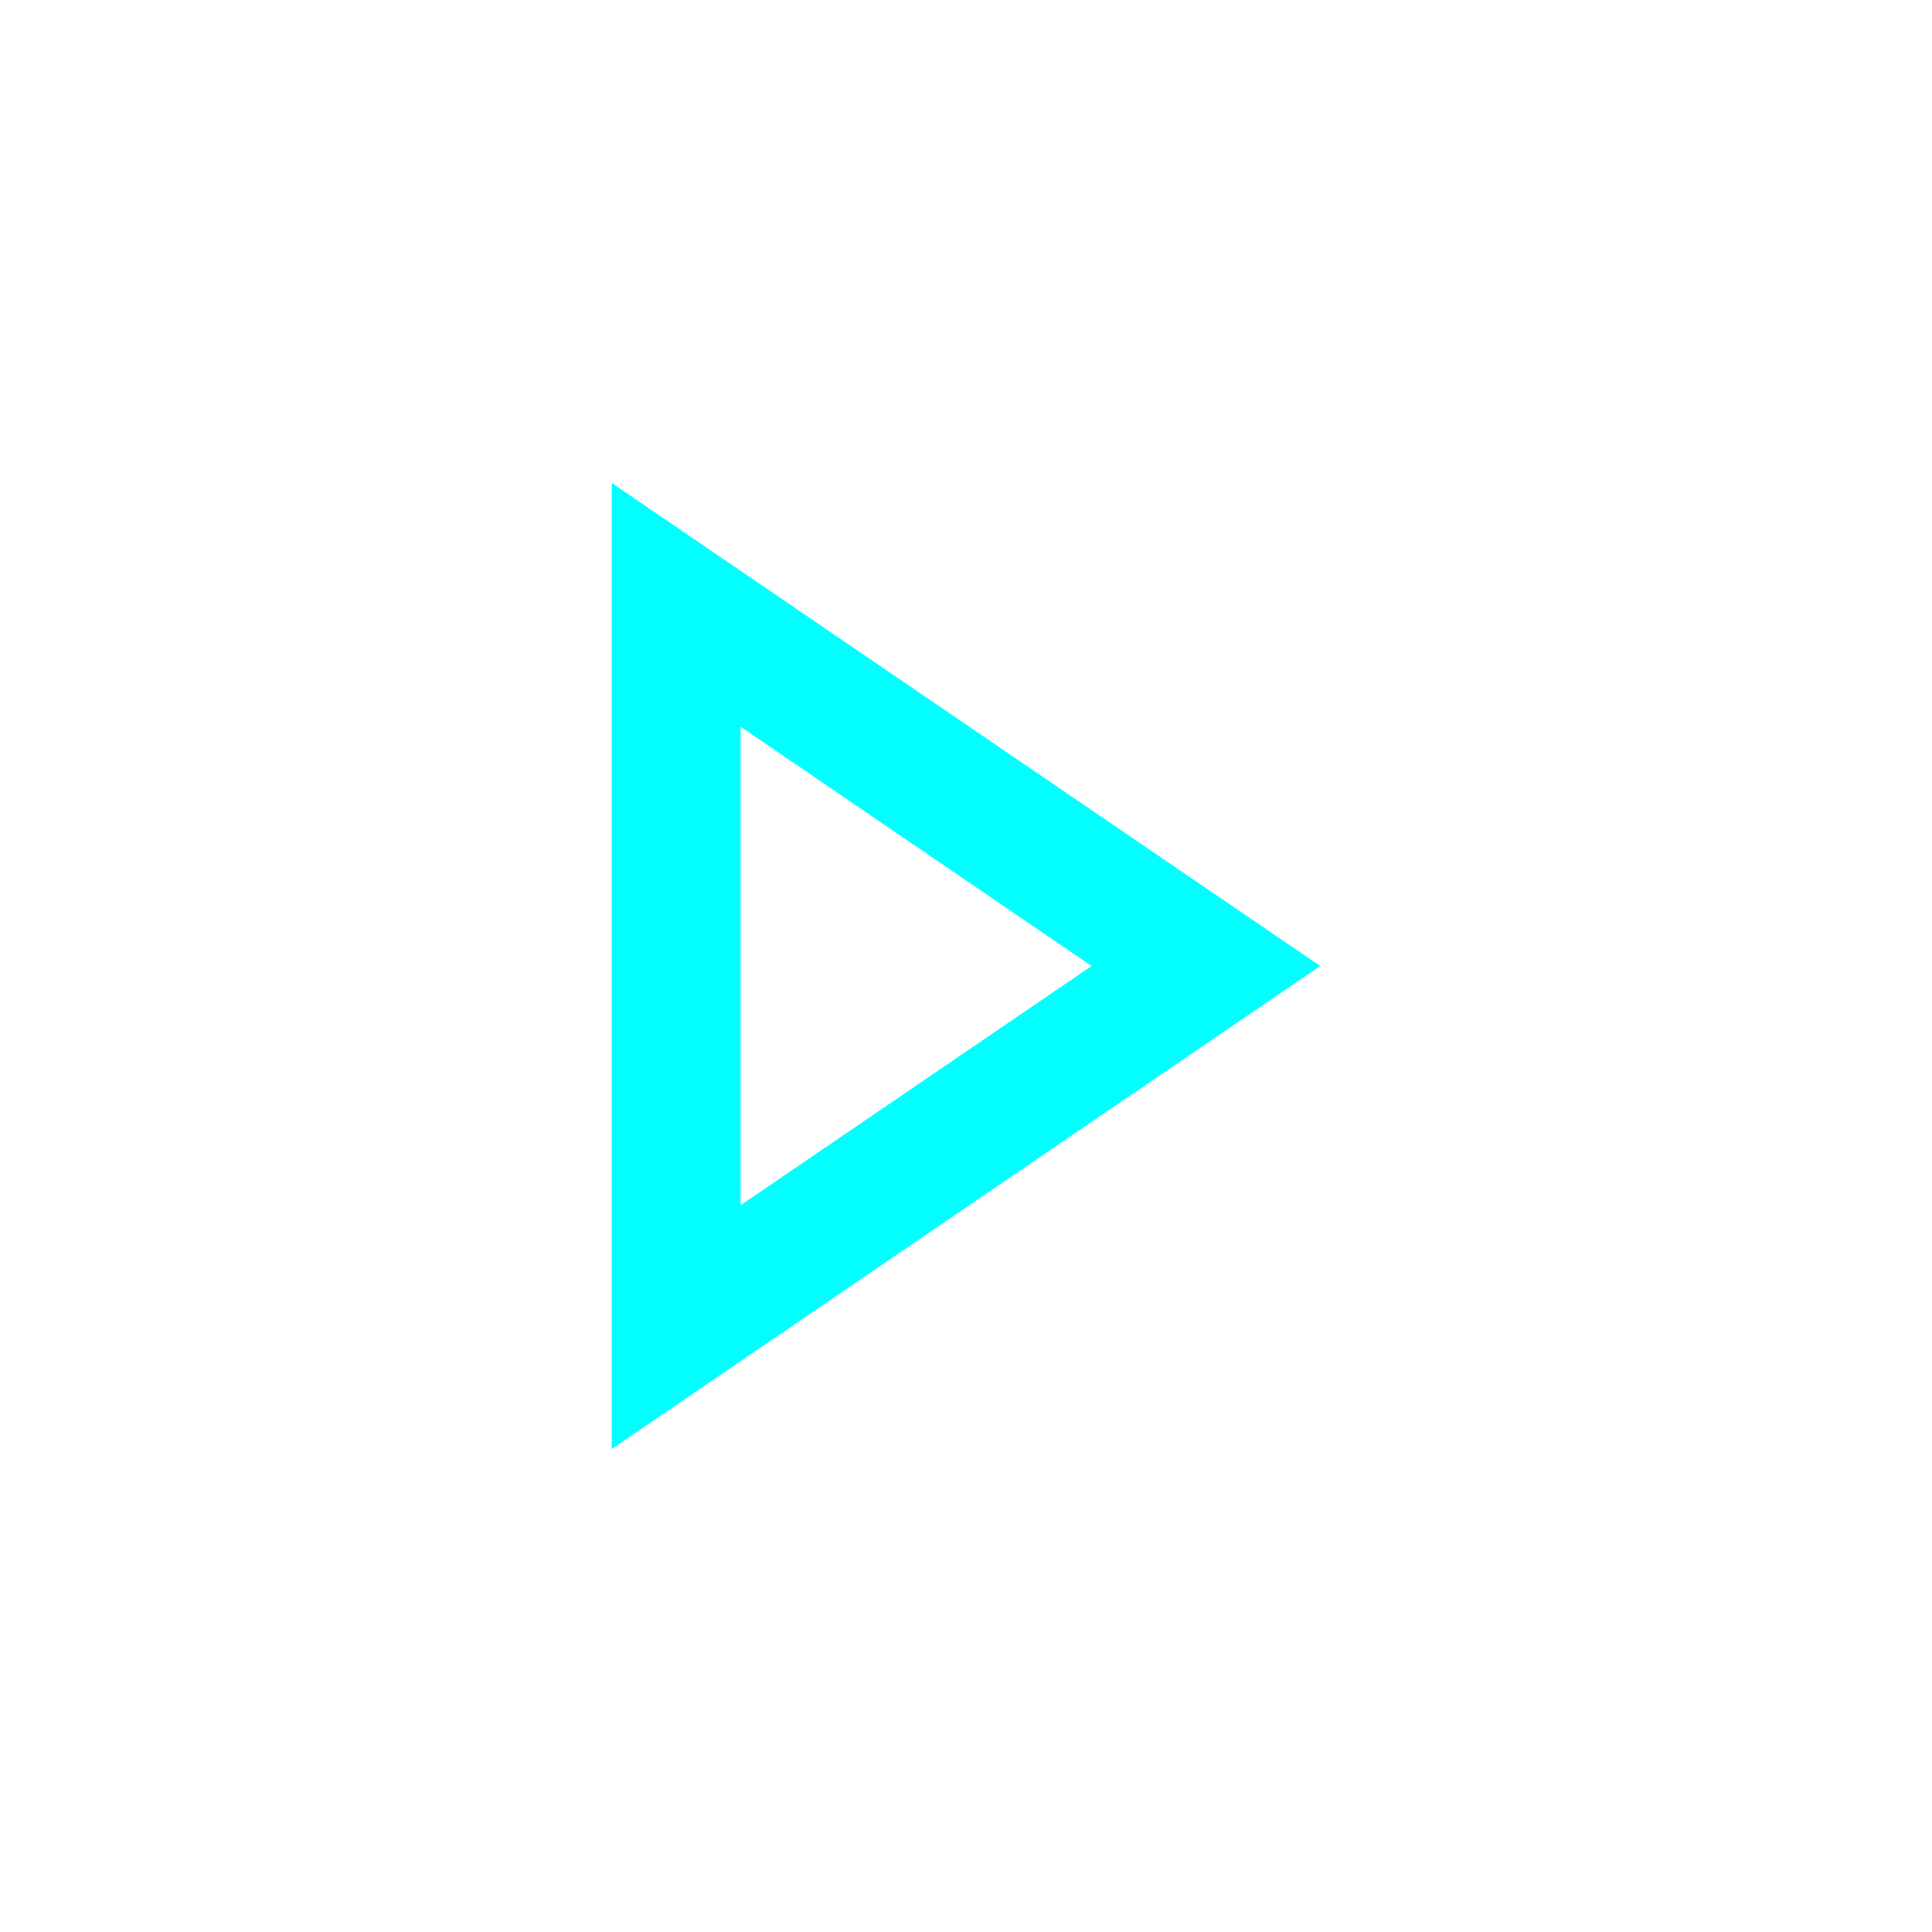
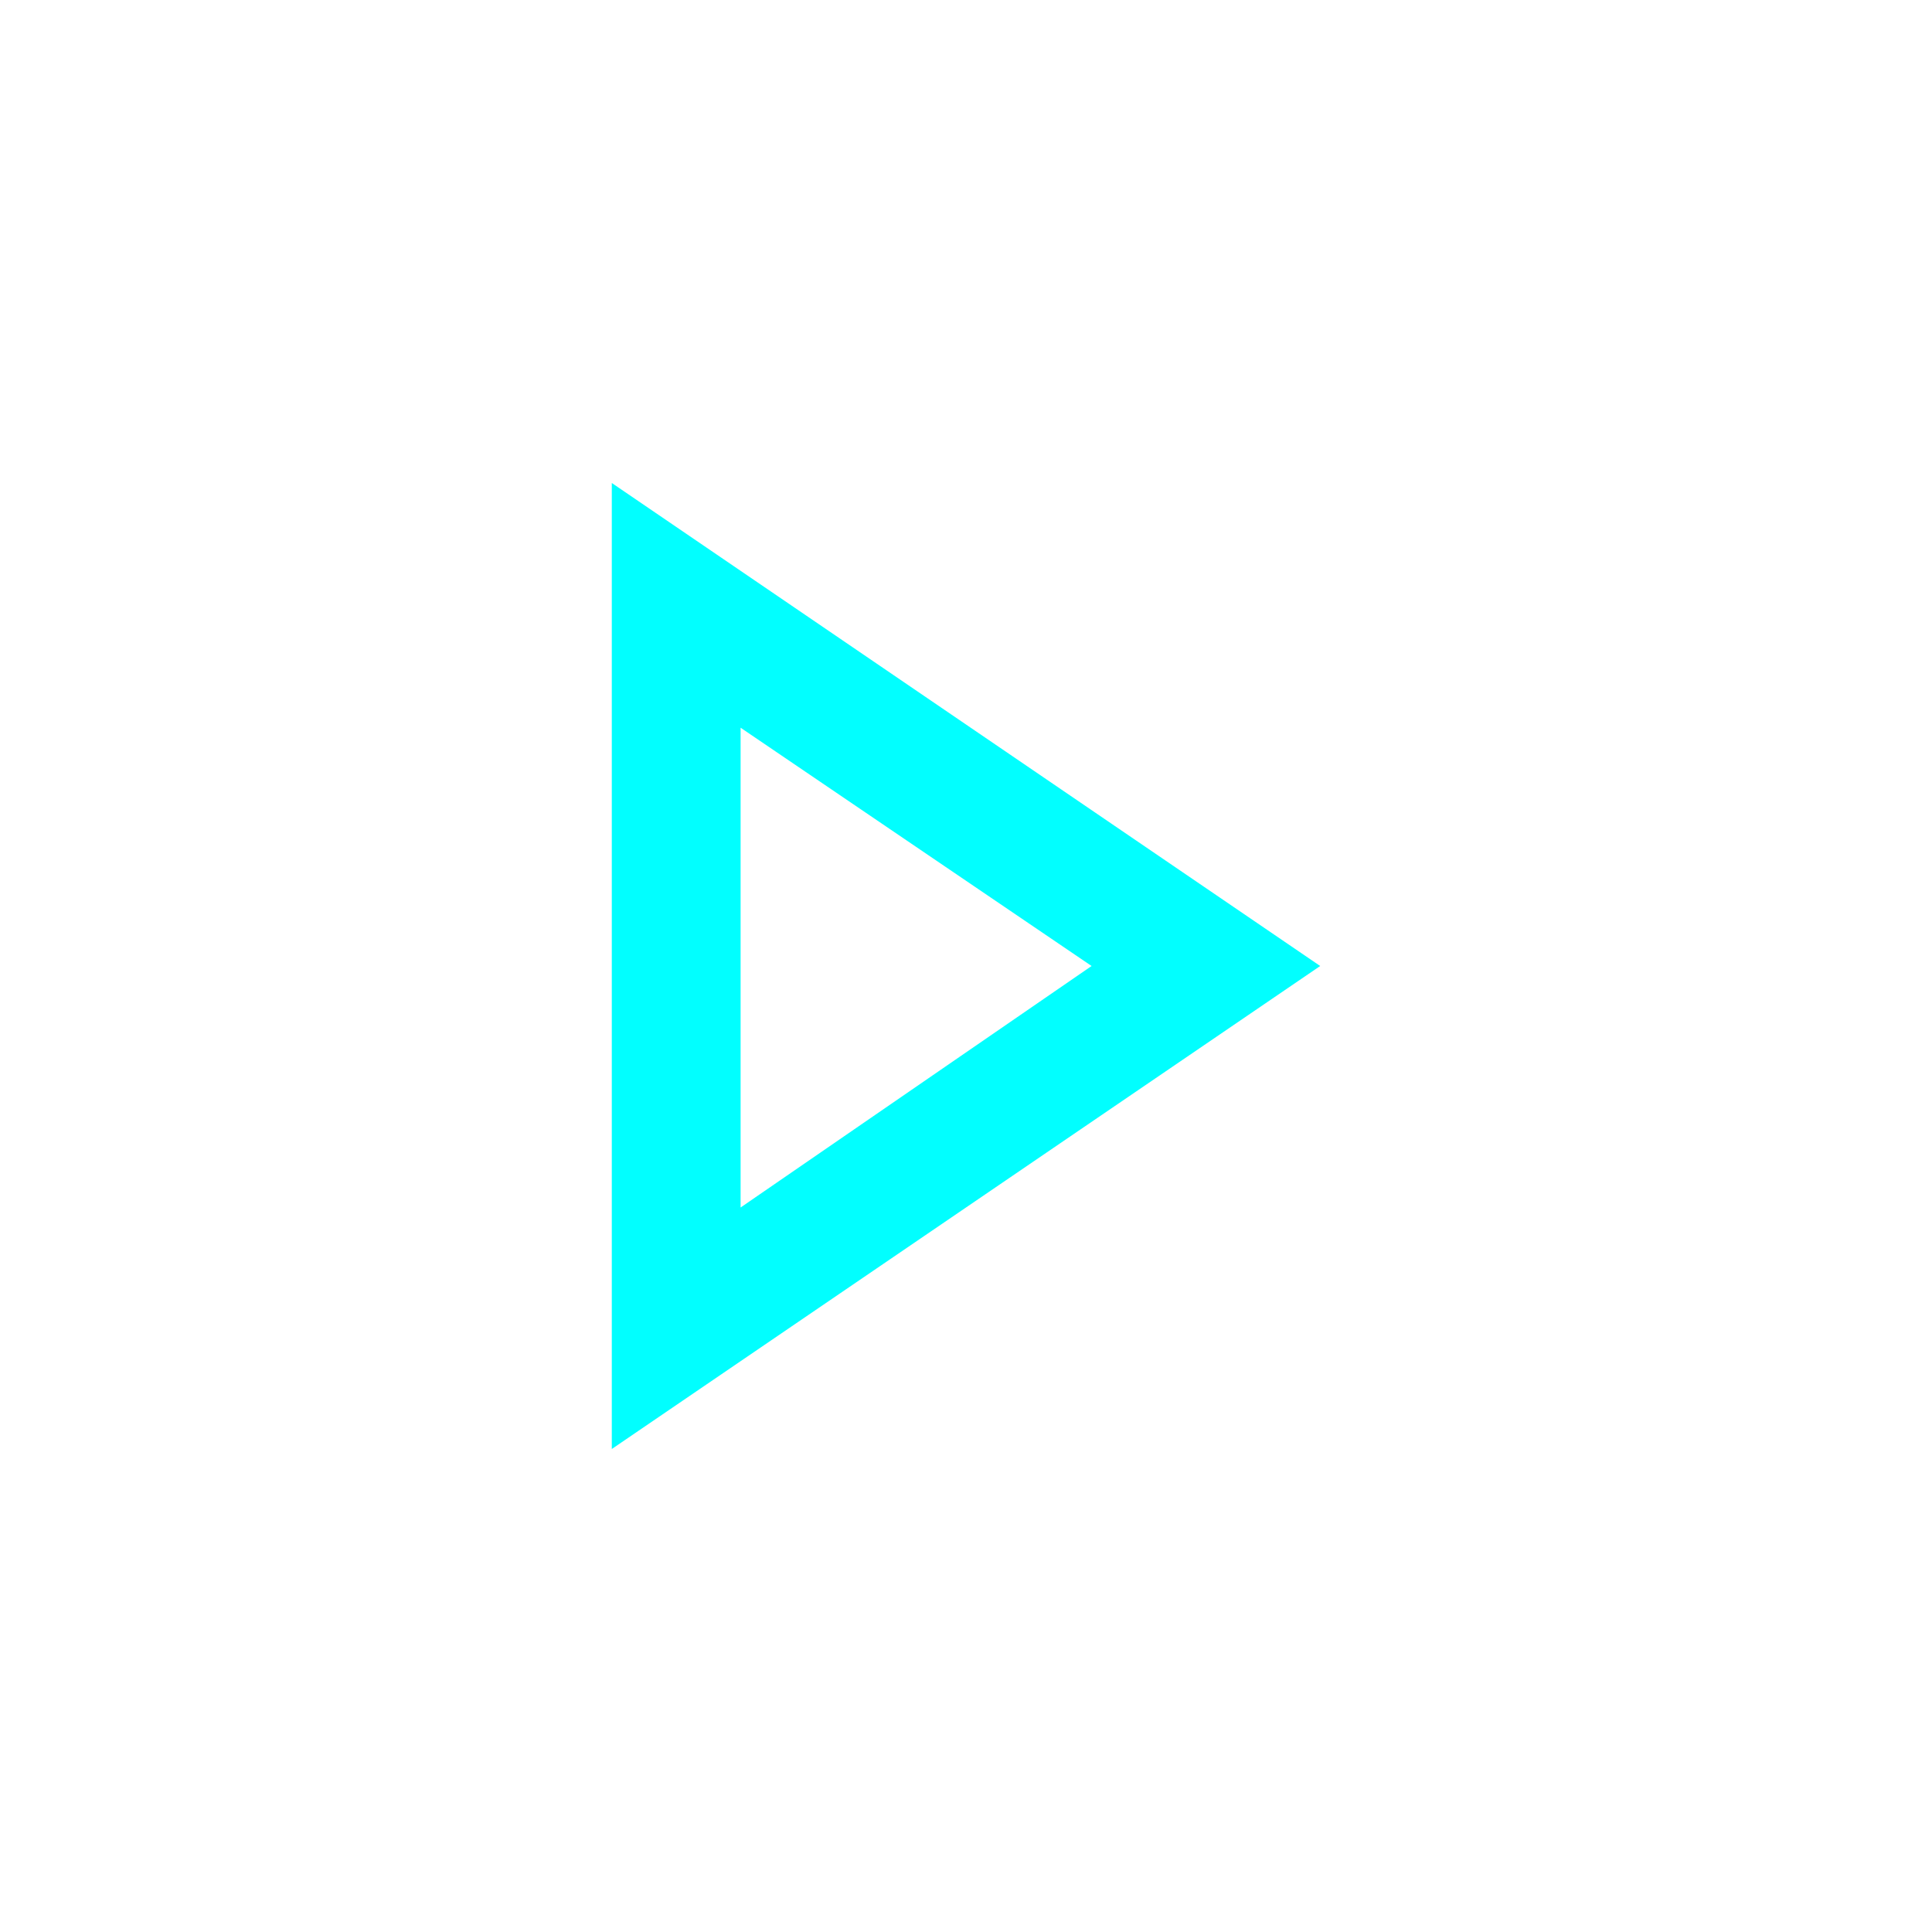
- <svg xmlns="http://www.w3.org/2000/svg" width="60" height="60" viewBox="0 0 60 60">
-   <defs>
-     <filter id="prefix__Polygon_5" width="52" height="60" x="4" y="0" filterUnits="userSpaceOnUse">
-       <feOffset />
-       <feGaussianBlur result="blur" stdDeviation="5" />
-       <feFlood flood-color="#01ffff" flood-opacity=".2" />
-       <feComposite in2="blur" operator="in" />
-       <feComposite in="SourceGraphic" />
-     </filter>
-   </defs>
-   <g id="prefix__Group_1897" data-name="Group 1897" transform="translate(-1261 -414) translate(1261 414)">
-     <path id="prefix__Rectangle_672" d="M0 0H60V60H0z" data-name="Rectangle 672" style="fill:none" />
+ <svg xmlns="http://www.w3.org/2000/svg" version="1.1" id="圖層_1" x="0px" y="0px" viewBox="0 0 60 60" style="enable-background:new 0 0 60 60;" xml:space="preserve">
+   <style type="text/css">
+ 	.st0{fill:none;}
+ 	.st1{fill:#01FFFF;}
+ </style>
+   <g id="prefix__Group_1897" transform="translate(-1261 -414) translate(1261 414)">
+     <path id="prefix__Rectangle_672" class="st0" d="M0,0h60v60H0V0z" />
    <g>
-       <g id="prefix__Polygon_5-2" data-name="Polygon 5" style="fill:none">
-         <path d="M15 0l15 22H0z" style="stroke:none" transform="rotate(90 13 28)" />
-         <path d="M15 7.1L7.569 18H22.43L15 7.1M15 0l15 22H0L15 0z" style="fill:#01ffff;stroke:none" transform="rotate(90 13 28)" />
+       <g id="prefix__Polygon_5-2">
+         <path class="st0" d="M41,30L19,45V15L41,30z" />
+         <path class="st1" d="M33.9,30L23,22.6v14.9L33.9,30 M41,30L19,45V15L41,30z" />
      </g>
    </g>
  </g>
</svg>
